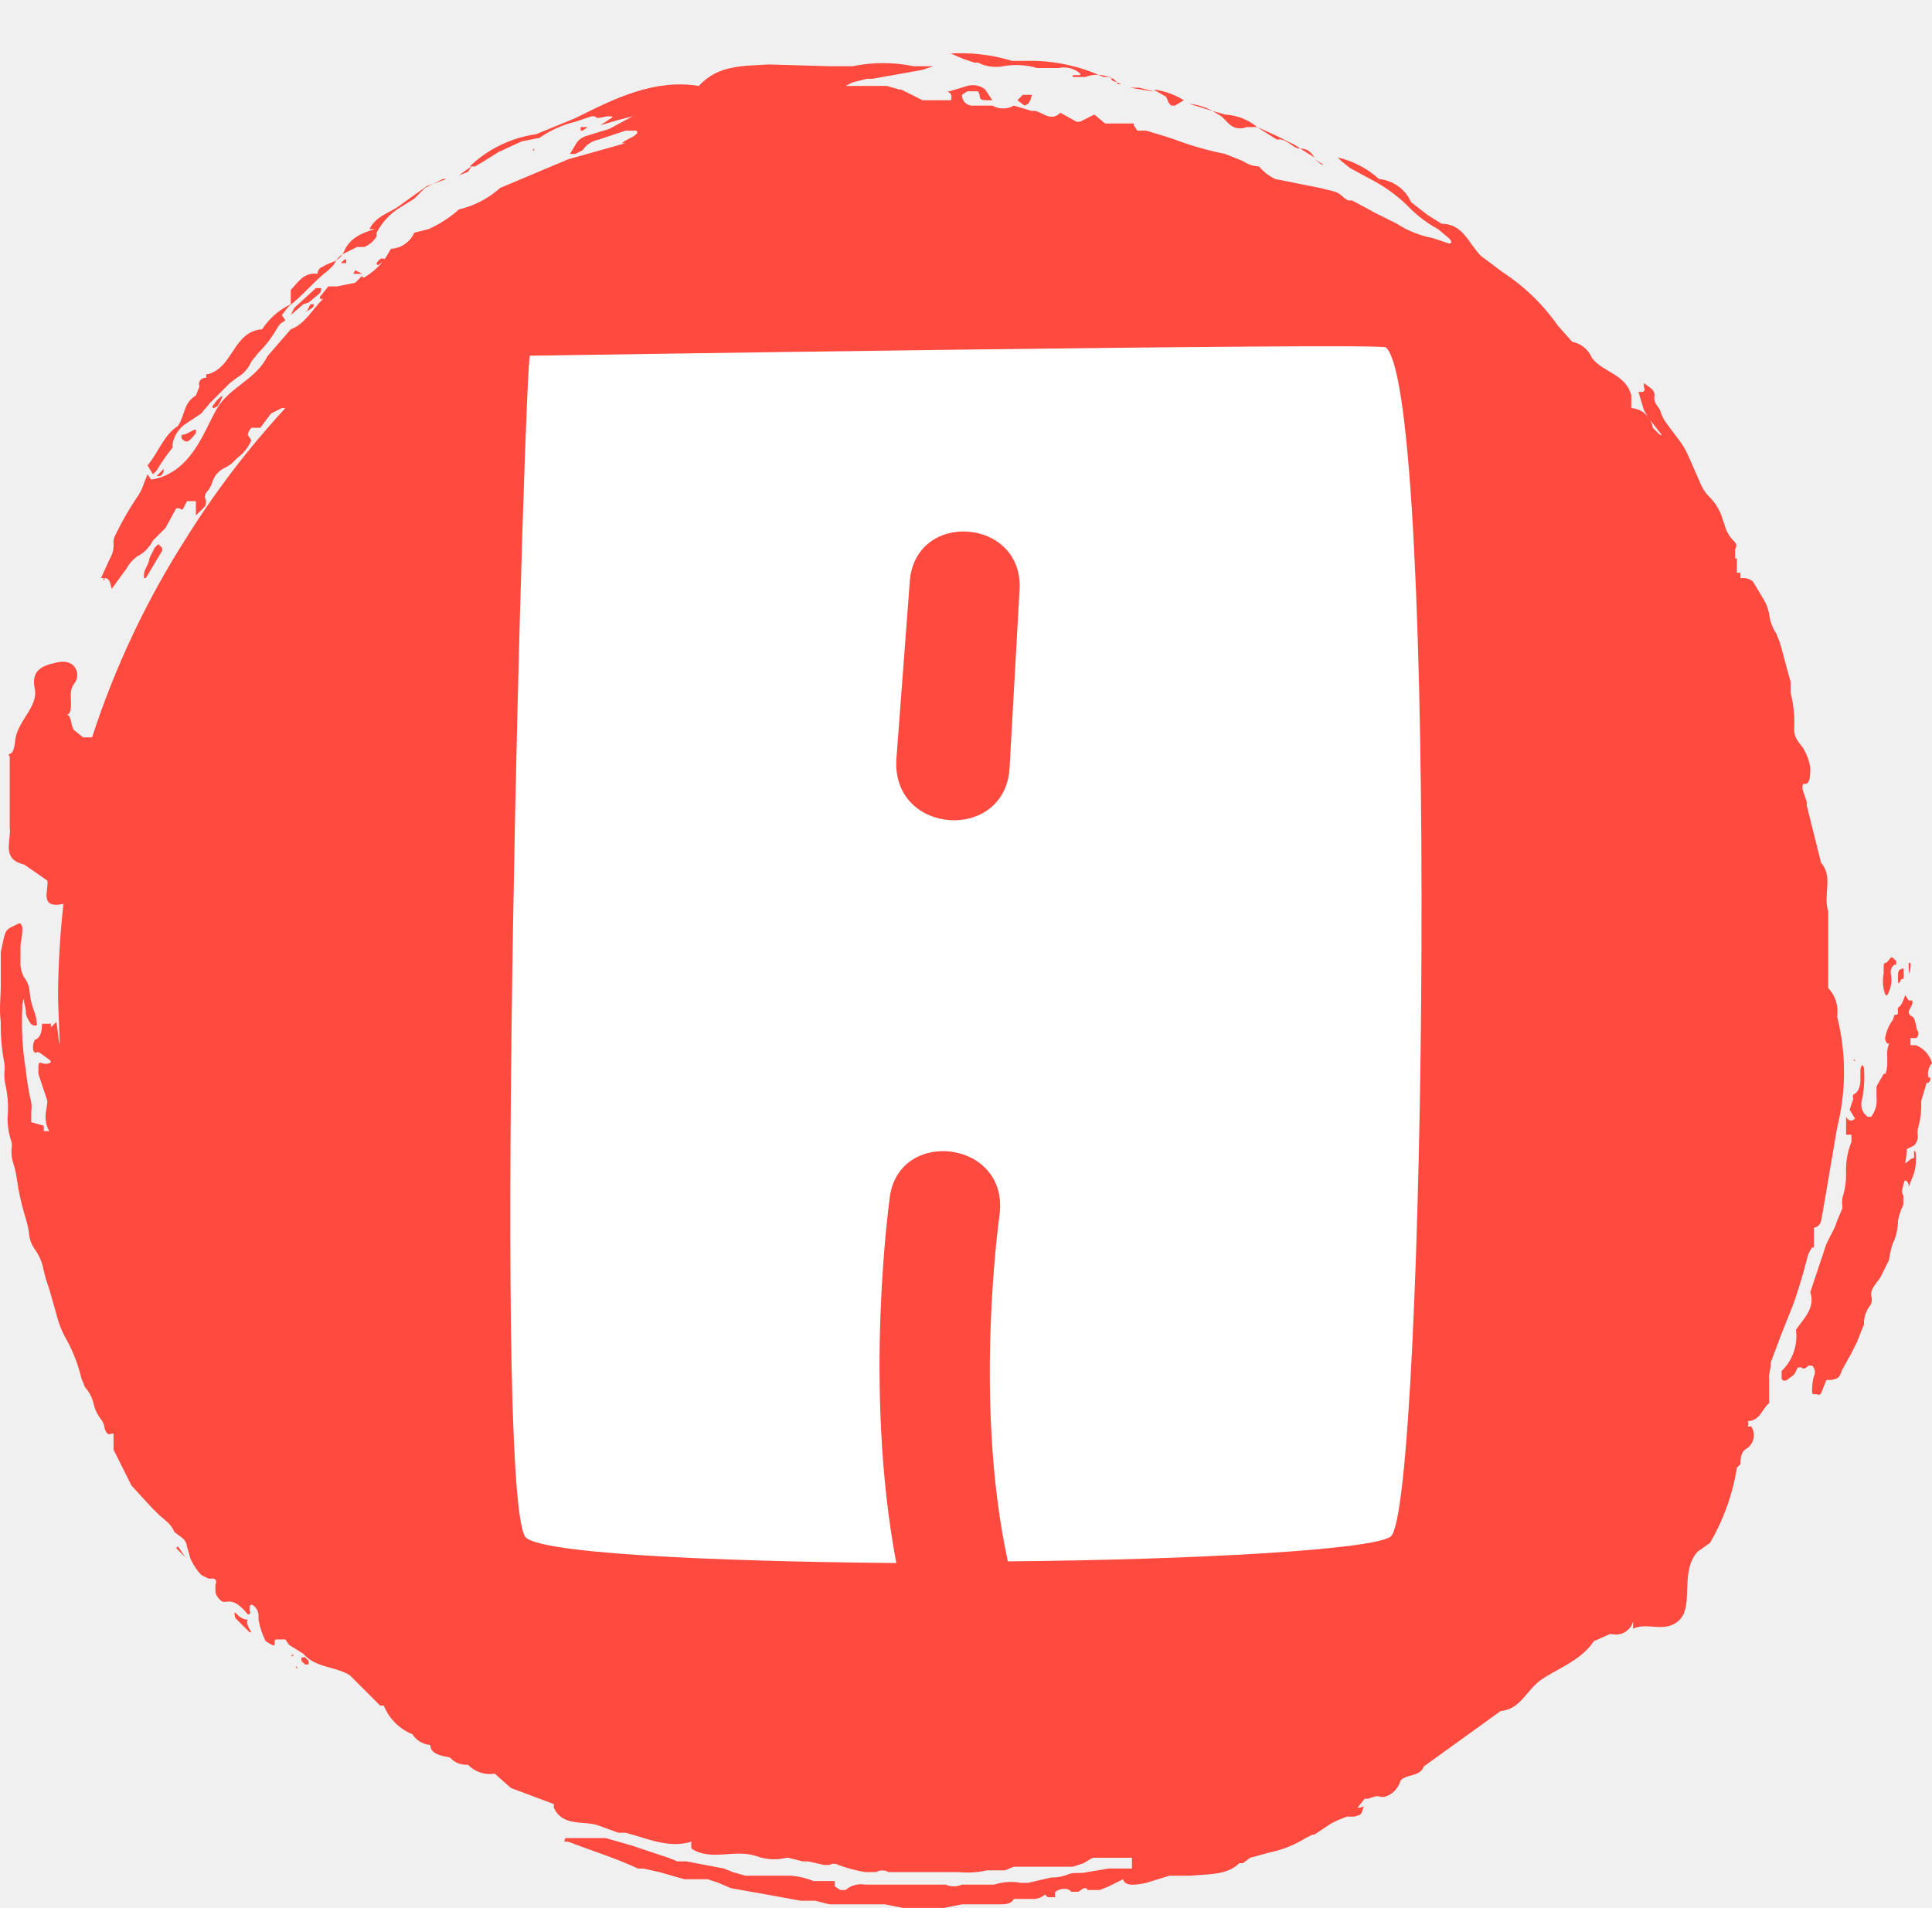
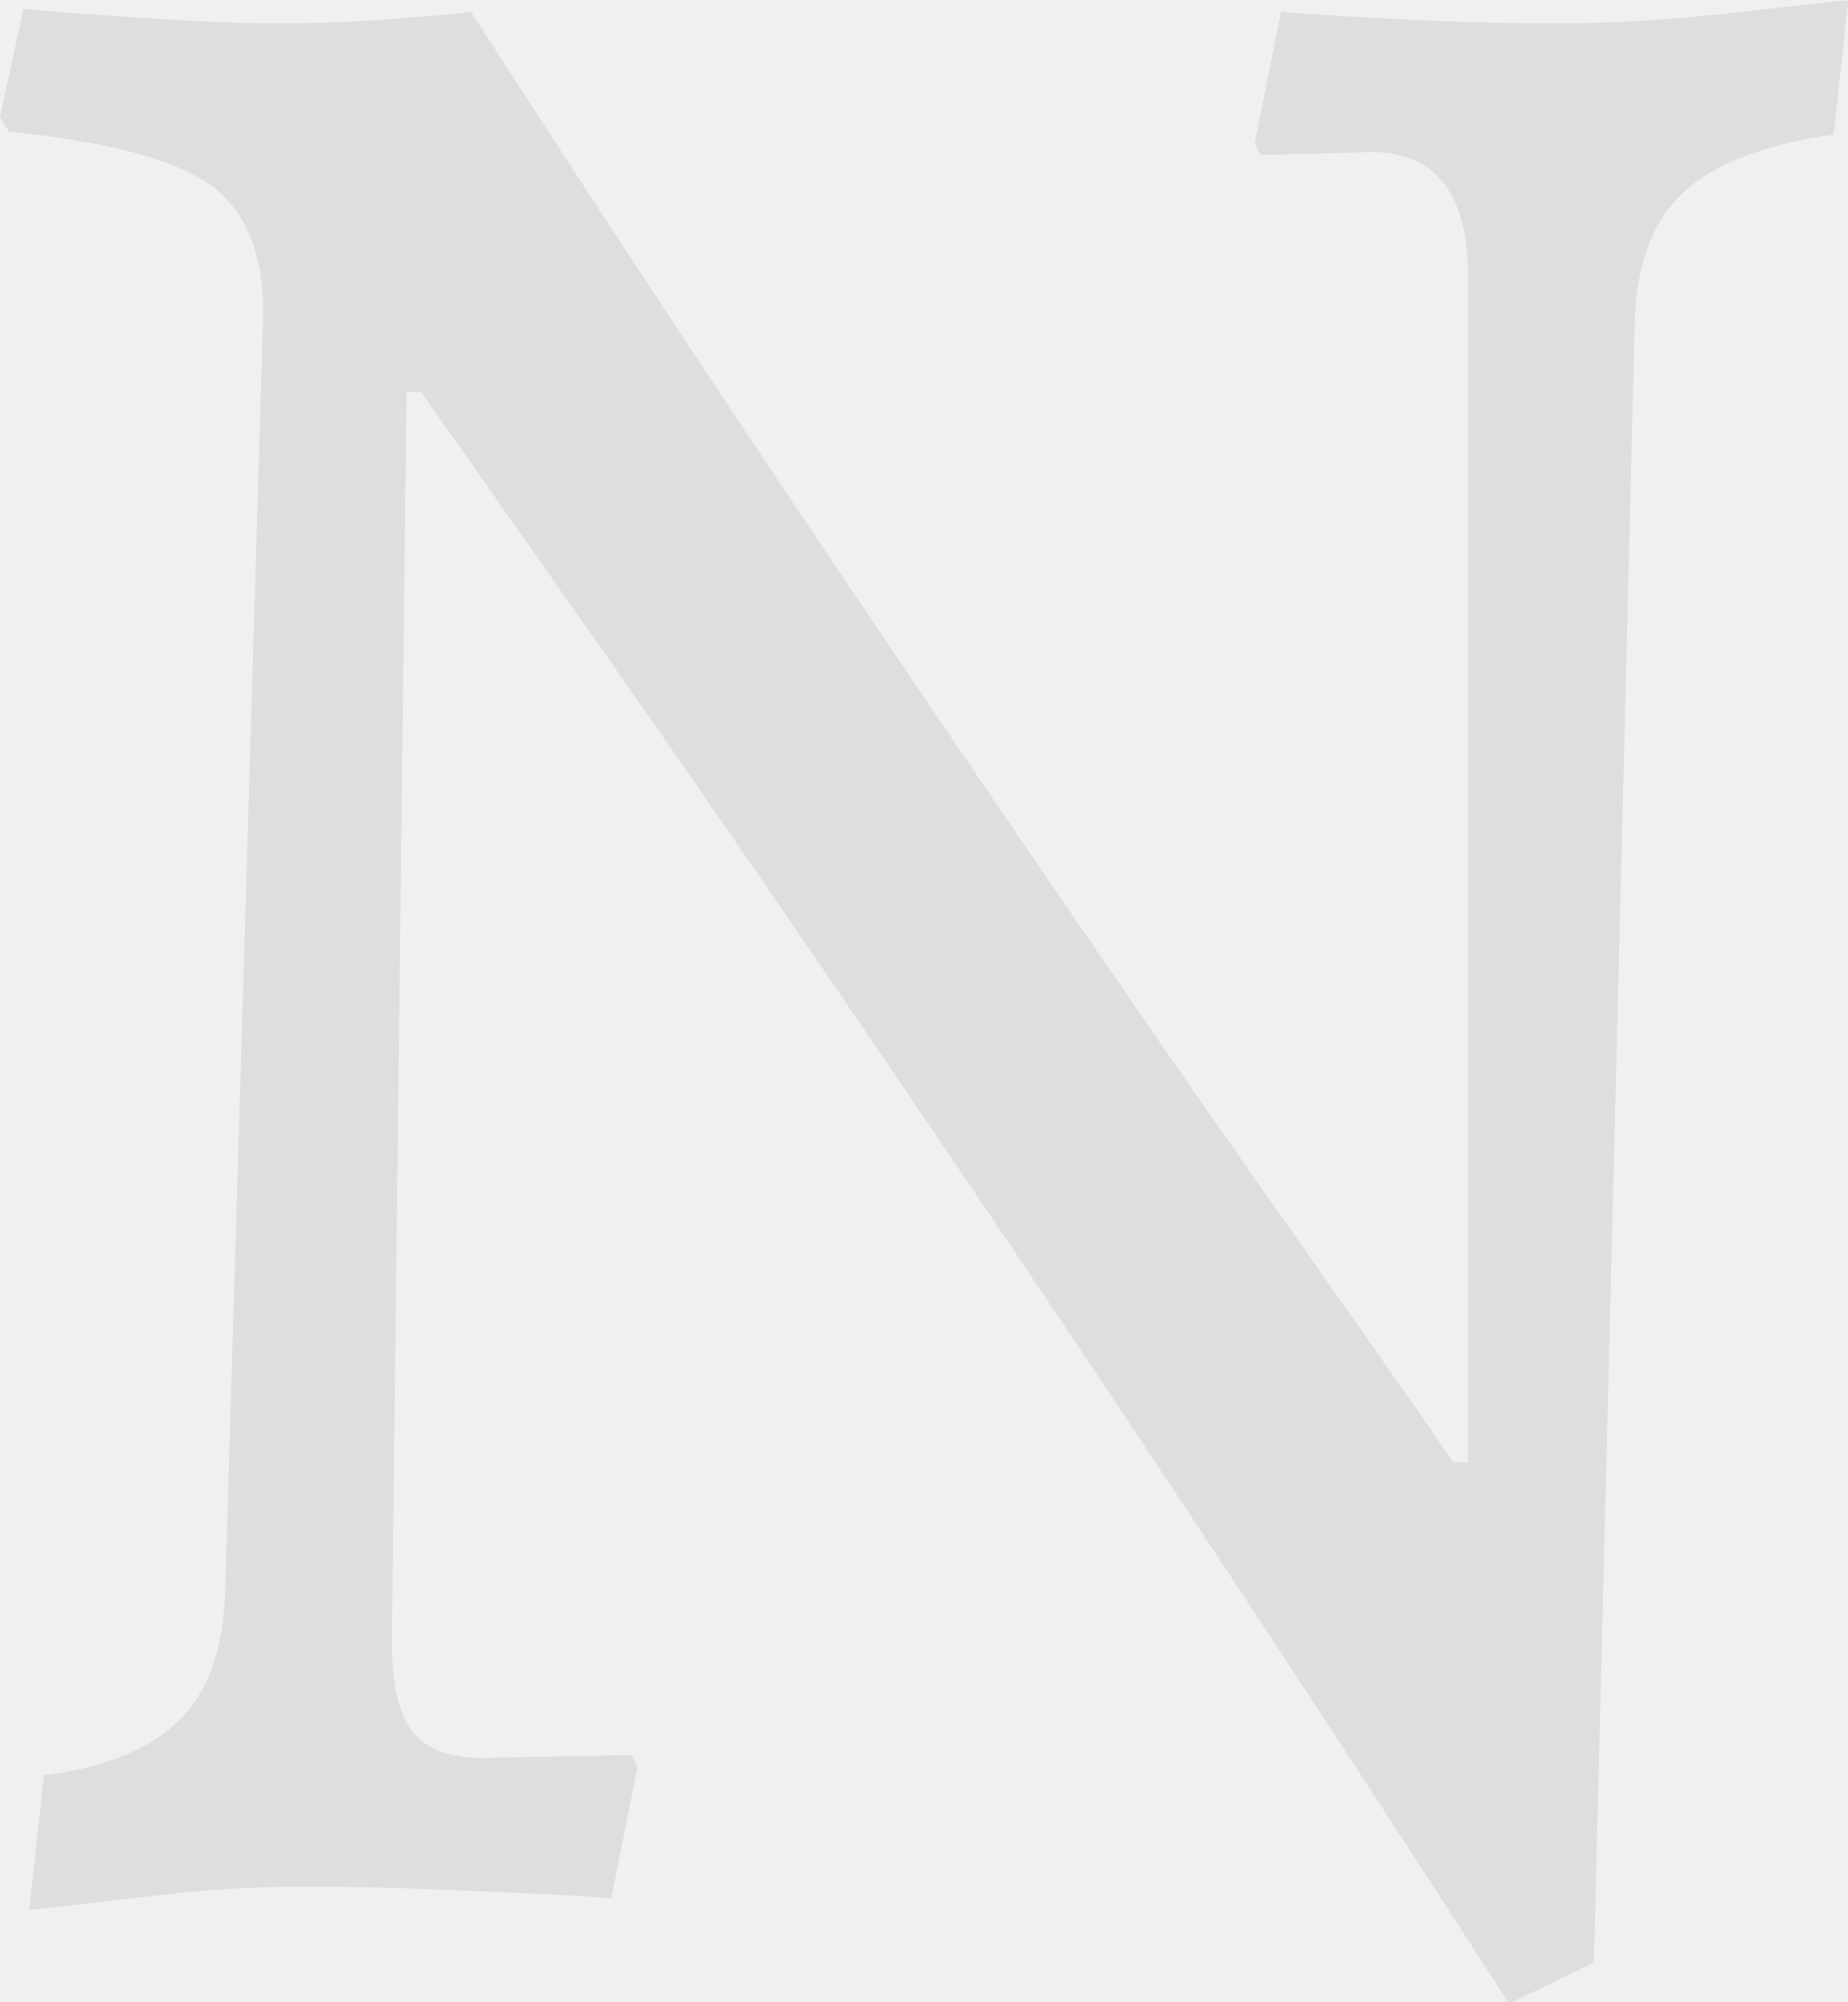
- <svg xmlns="http://www.w3.org/2000/svg" width="308.761" height="304.916" viewBox="0 0 106.008 104.687" class="css-1j8o68f" version="1.1" id="svg23">
-   <defs id="SvgjsDefs2684" />
-   <g id="SvgjsG2685" featurekey="rootContainer" transform="matrix(0.9820593,0,0,0.9820593,-0.05456052,0)" fill="#ff4a3f">
-     <g id="g17">
-       <path d="M19.8 15.3h.5l-.4-.2zm.5.1zm.8-.7c0 .1 0 .1.1.1l.4-.3c-.2-.1-.3-.1-.5.2zm.4-.2zm-4.1 2.3zm-.2.6l.3-.2c.1-.1.1-.2.1-.2h-.2l-.2.4c-.1-.1-.1 0 0 0zm2.2-2.9h-.1l-.2.2h.3zm-2.1 2.4l.6-.5c.1-.1.1-.2.1-.3h-.3l-1.2 1.1-.2.4.7-.6zm-1.1.8z" id="path3" />
-       <path d="M9.7 25v-.2a1.7 1.7 0 0 1 .7-1.1l.9-.6.5-.6.7-.7.4-.4.4-.3a1.9 1.9 0 0 0 .8-.9l.4-.5a5.9 5.9 0 0 0 1-1.3l.2-.3.3-.2-.2-.3.4-.5c.8-.6 1.4-1.4 2.2-2l.3-.3a1.4 1.4 0 0 1 .5-.6l.8-.4h.4a1.4 1.4 0 0 0 .7-.6V13a3.5 3.5 0 0 1 1.3-1.4l.8-.5.2-.2.4-.4 1-.5h.2l-1.1.4-1.4 1c-.6.5-1.4.6-1.8 1.4h.3c-.7.2-1.4.5-1.7 1.2s-.8.6-1.2.9a.4.4 0 0 0-.3.4c-.8-.1-1.1.5-1.5.9v.8a3.9 3.9 0 0 0-1.6 1.4c-1.6.1-1.6 2.1-3 2.5h-.1a.2.2 0 0 0 0 .2c-.3 0-.5.2-.4.5l-.2.5c-.7.4-.6 1.1-1 1.7-.8.5-1.1 1.5-1.7 2.2l.3.5.2-.2a11.6 11.6 0 0 1 .9-1.3zM53.9 3.3l.6.2h.2a2.2 2.2 0 0 0 1.4.2 4.1 4.1 0 0 1 1.9.1h1.2a1.4 1.4 0 0 1 1.2.3.1.1 0 0 1 0 .1H60a.1.1 0 0 0 0 .1h.7a1.8 1.8 0 0 1 1.3 0c.2 0 .1.1.2.2l.5.2h-.2c-.2-.4-.5-.4-.8-.4a9.7 9.7 0 0 0-4.3-.9h-.8A9.8 9.8 0 0 0 53 3h.2zm7.3 3.1zM50.3 4.7zm10.9 1.7h.2-.2zM19 14.7zm32.1-10zm17.6 2.2a.9.9 0 0 0 1 .2h.6a3.1 3.1 0 0 0-1.8-.7l-.7-.2.5.3zm-3.4-1.3c0 .1.1.2.2.3h.2l.5-.3a4.2 4.2 0 0 0-1.7-.6l.7.4zm7.4 2.7l.8.5c-.2-.3-.4-.5-.8-.5z" id="path5" />
-       <path d="M99 76.1l.6-1.6.6-1.5c.2-.5.6-1.8.8-2.6a1.7 1.7 0 0 1 .3-.7h.1v-1.1c.5-.1.4-.6.5-.9l.8-4.7a12.7 12.7 0 0 0 0-6.2 1.9 1.9 0 0 0-.5-1.6v-4.3c-.3-.9.3-1.9-.4-2.7L101 45a.4.4 0 0 0 0-.2l-.2-.6a.5.5 0 0 1 0-.4h.1c.3 0 .3-.5.3-.9a3 3 0 0 0-.4-1.1l-.3-.4a1.1 1.1 0 0 1-.2-.7 6.7 6.7 0 0 0-.2-2v-.6c-.2-.7-.4-1.5-.6-2.2l-.2-.5a2.5 2.5 0 0 1-.4-1.1 2.5 2.5 0 0 0-.3-.8l-.6-1a.8.8 0 0 0-.6-.2h-.1V32h-.2v-.8H97V31a.4.4 0 0 0 0-.1v-.2c.1-.2.1-.3-.1-.5a1.8 1.8 0 0 1-.4-.6l-.2-.6a2.9 2.9 0 0 0-.7-1.2 2.2 2.2 0 0 1-.5-.7l-.7-1.6a4.3 4.3 0 0 0-.6-1l-.6-.8a2.4 2.4 0 0 1-.4-.8l-.2-.3a.6.6 0 0 1-.1-.5.5.5 0 0 0-.2-.4l-.4-.3v.2c.1.2 0 .3-.1.3h-.2l.3 1 .3.5.7.9h-.1l-.2-.2-.2-.2a1.3 1.3 0 0 0-1.2-1.1v-.7c-.3-1.2-1.6-1.3-2.2-2.1a1.5 1.5 0 0 0-1.1-.9l-.8-.9a11.3 11.3 0 0 0-3.1-3l-.8-.6-.4-.3c-.7-.7-1-1.8-2.2-1.8l-.8-.5-.9-.7a2.2 2.2 0 0 0-1.8-1.3 5.1 5.1 0 0 0-2.3-1.2l.2.2.5.4 1.3.7a8.5 8.5 0 0 1 2.1 1.6 6.8 6.8 0 0 0 1.5 1.1l.6.5c.1.1.2.2.1.3H81l-.9-.3a5.6 5.6 0 0 1-2-.8l-1.2-.6-1.3-.7h-.2c-.3-.1-.4-.4-.8-.5l-.8-.2-2.5-.5a2.6 2.6 0 0 1-.9-.7 1.7 1.7 0 0 1-.9-.3l-1-.4a18.1 18.1 0 0 1-2.8-.8l-.6-.2-1-.3h-.5l-.2-.3v-.1h-1.6l-.6-.5-.4.2-.4.2h-.2l-.9-.5c-.6.6-1.1-.2-1.6-.1l-1-.3a1.2 1.2 0 0 1-1.2 0h-1.2a.6.6 0 0 1-.5-.6l.3-.2h.6a.7.7 0 0 1 .1.3c0 .2.2.2.5.2h.2l-.4-.6a1.1 1.1 0 0 0-1-.2l-1 .3H53c.3.2.2.3.2.5h-1.6l-.4-.2-.8-.4h-.1l-.7-.2h-2.3l.4-.2.8-.2h.3l1.7-.3 1.1-.2.6-.2h-1.1a8.4 8.4 0 0 0-3.4 0h-1.3L43 3.6c-1.4.1-2.8 0-3.9 1.2-2.5-.4-4.7.7-6.9 1.8l-2.2.9a6.7 6.7 0 0 0-3.7 1.8h.3l.5-.3.8-.5 1.3-.6 1-.2a6 6 0 0 1 2-.9l.9-.3h.2c.1.2.5 0 .7 0h.2c.1 0 .1.1 0 .1l-.6.4 1-.3.8-.2-1.3.7-1.3.4a1 1 0 0 0-.6.5l-.3.5h.3l.4-.2a1.4 1.4 0 0 1 .9-.6l1.5-.5h.5a.1.1 0 0 1 .1.2c-.2.2-.6.3-.8.5h.2l-3.2.9-3.8 1.6a5.2 5.2 0 0 1-2.3 1.2 6.6 6.6 0 0 1-1.7 1.1l-.8.2a1.5 1.5 0 0 1-1.3.9l-.3.5a3.7 3.7 0 0 1-1.2 1.1h-.1v-.1l-.2.2-.2.2-1 .2h-.5l-.4.5c-.1.1-.1.2 0 .2h.1c-.6.6-1 1.4-1.8 1.7L15 19.9c-.6 1.2-1.8 1.6-2.6 2.6s-1.4 3.9-3.9 4.3l-.2-.3-.2.5a2.7 2.7 0 0 1-.4.8 16.9 16.9 0 0 0-1.2 2.1.8.8 0 0 0-.1.5 1.4 1.4 0 0 1-.2.8l-.5 1.1h.2c.3 0 .3.3.4.6l.8-1.1a2.2 2.2 0 0 1 .6-.7 2 2 0 0 0 .9-.9l.3-.3.4-.4.6-1.1h.2c.1.1.1.1.2 0l.2-.4h.5v.8l.5-.5a.5.5 0 0 0 0-.5.4.4 0 0 1 .1-.3 1.5 1.5 0 0 0 .3-.5 1.3 1.3 0 0 1 .8-.9l.3-.2.3-.3a2.4 2.4 0 0 0 .8-1l-.2-.3c0-.1.1-.3.2-.4h.5l.6-.8.6-.3h.2a48.8 48.8 0 0 0-5.5 7.2h-.1.1a48.4 48.4 0 0 0-5.3 11.2h-.5l-.5-.4c-.2-.2-.1-.7-.4-.9h.1c.3-.5-.1-1.2.3-1.7s.1-1.4-.9-1.2-1.5.5-1.3 1.5-1 1.8-1.1 2.9-.5.5-.3.9v3.9c.1.8-.5 1.8.8 2.1l1.3.9c.1.5-.5 1.6.9 1.3a49.2 49.2 0 0 0-.3 5c0 1.1.1 2.2.1 3.3v-.4c-.1-.4-.1-.8-.2-1.3l-.3.3v-.2h-.5c0 .5-.1.8-.4.9a.9.9 0 0 0-.1.5c0 .1.1.3.2.2s.4.2.7.4-.2.3-.4.2-.2.1-.2.3v.3l.5 1.5c0 .3-.1.6-.1.9a1.7 1.7 0 0 0 .2.8h-.3v-.3l-.7-.2v-.6a1.5 1.5 0 0 0 0-.5 14.6 14.6 0 0 1-.3-1.8 16.6 16.6 0 0 1-.2-3.5.9.9 0 0 1 .1-.5v.2a2.9 2.9 0 0 1 .1.5.8.8 0 0 0 .1.4c.1.2.2.4.4.4s.1-.1.1-.2a2.1 2.1 0 0 0-.1-.5 4.2 4.2 0 0 1-.3-1.3 1.5 1.5 0 0 0-.3-.7 1.6 1.6 0 0 1-.2-.9v-.8c0-.3.1-.6.1-.9a.5.5 0 0 0-.1-.4h-.1c-.8.4-.7.2-1 1.6V55c0 .7-.1 1.4 0 2.1a10.8 10.8 0 0 0 .2 2.3 1.8 1.8 0 0 1 0 .5 3.1 3.1 0 0 0 .1.9 5.9 5.9 0 0 1 .1 1.3 3.9 3.9 0 0 0 .2 1.7 1.2 1.2 0 0 1 0 .4 2.1 2.1 0 0 0 .1.8 4.9 4.9 0 0 1 .2.9 14 14 0 0 0 .5 2.2 5 5 0 0 1 .2 1 1.7 1.7 0 0 0 .3.7 2.9 2.9 0 0 1 .5 1.2 8.5 8.5 0 0 0 .3 1l.4 1.4a5.4 5.4 0 0 0 .6 1.5 8.5 8.5 0 0 1 .8 2.1l.2.5a2.1 2.1 0 0 1 .5 1 2.1 2.1 0 0 0 .4.8 1 1 0 0 1 .2.5c.1.3.2.4.4.3h.1v.9l.5 1 .5 1 1.1 1.2.4.4c.3.3.7.5.9 1l.4.3a.7.7 0 0 1 .3.5l.2.7a3.3 3.3 0 0 0 .6.9l.4.2h.3a.2.2 0 0 1 .1.3 2.5 2.5 0 0 0 0 .5.9.9 0 0 0 .4.5h.2c.4-.1.8.2 1.2.7h.1c0-.1.1-.1 0-.2v-.2c0-.1.1-.2.2-.1a.7.7 0 0 1 .3.6v.2a4.3 4.3 0 0 0 .4 1.2c.5.3.5.3.5.1s0-.2.2-.2h.4l.2.3.8.5c.7.8 1.8.7 2.6 1.2l1.7 1.7h.2a2.9 2.9 0 0 0 1.6 1.6 1.3 1.3 0 0 0 1 .6c0 .5.6.6 1.1.7a1.2 1.2 0 0 0 .8.4h.2a1.7 1.7 0 0 0 1.5.5l.9.8 2.4.9v.2c.5 1.1 1.7.7 2.5 1l1.1.4h.4c1.2.3 2.4.9 3.7.5a.7.7 0 0 0 0 .4c1.1.7 2.4 0 3.6.4a2.9 2.9 0 0 0 1.7.1h.1l.8.2h.3l.9.2h.3a.5.5 0 0 1 .5 0 7.9 7.9 0 0 0 1.5.4h.6a.7.7 0 0 1 .7 0h3.9a5 5 0 0 0 1.6-.1h1l.5-.2H60l.6-.2.5-.3h2.2v.6H62l-1.2.2c-.4.1-.7 0-1 .1a2.4 2.4 0 0 1-1 .2l-1.3.3h-.4a3.1 3.1 0 0 0-1.5.1h-1.8a1.1 1.1 0 0 1-.9 0h-4.5a1.3 1.3 0 0 0-1.1.3H47l-.3-.2v-.3h-1.2a4.1 4.1 0 0 0-1.3-.3h-2.5l-.7-.2-.5-.2-2.1-.4h-.5l-.5-.2-2.1-.7-1.4-.4h-2.2c-.1 0-.1.1-.1.2h.2c1.3.5 2.6.9 3.9 1.5h.3l.9.2 1.4.4h1.3l.6.2.7.3 1.7.3 1.1.2 1.1.2h.8l.8.2h3.1l1 .2h2.3l1-.2H56c.4 0 .6-.1.7-.3h1a1 1 0 0 0 .8-.3c-.1.1 0 .1.1.2h.4v-.2c0-.1 0-.1.2-.2s.6-.1.7.1h.4l.3-.2c.2 0 .2 0 .2.1h.7l.5-.2.8-.4c.1.3.4.4 1.3.2l1.3-.4h1.2c.9-.1 2 0 2.7-.7h.2l.4-.3 1.1-.3a6.1 6.1 0 0 0 2-.8l.4-.2h.1l.9-.6.4-.2.5-.2h.4c.4-.1.4-.1.5-.4s0-.1-.2-.1h-.1l.4-.5h.2c.3-.1.5-.2.7-.1h.2a1.3 1.3 0 0 0 .9-.9c.3-.4 1.1-.2 1.3-.8l4.3-3.1c1.1-.1 1.4-1.1 2.2-1.7s2.3-1.1 3-2.2l.9-.4h.1a1 1 0 0 0 1.2-.7v.4c.8-.4 1.8.3 2.6-.5s0-2.7 1-3.8l.7-.5a12.1 12.1 0 0 0 1.5-4.2l.2-.2c0-.3 0-.7.4-.9a.9.9 0 0 0 .2-1.2h-.2a.3.3 0 0 0 0-.3c.7 0 .8-.7 1.2-1V77a.5.5 0 0 1 0-.2 3.8 3.8 0 0 0 .1-.7zM5.9 32.2z" id="path7" />
-       <path d="M26.4 9.3l-.3.2-.4.3.5-.2zm6.1-2h.1l.3-.2h-.4zm-2.6 1l-.1.1h.1v-.1zm-1.5 1.4zm1.3-.2zm-6.3 3.1zM9.2 26.2l-.4.4H9a.4.4 0 0 0 .2-.4zm3-3.5a2.1 2.1 0 0 0 .3-.6 1.5 1.5 0 0 0-.5.5c-.1.1-.1.2 0 .2zM11 24.2V24c-.2 0-.5.3-.8.3v.2c.3.3.4.2.8-.3zm3 66.2zM73.9 9.2h.1l-.5-.3zm-2.5-1.4c.5-.1.8.4 1.2.5h.1l-.3-.2-1-.5-1.1-.5.3.2zM52.8 3.1zm11.7 2h-.1l-1.2-.2h.5zm2 .7l1.3.4a3.3 3.3 0 0 0-1.3-.4zm-9 0a1 1 0 0 0 .2-.5h-.5l-.3.3.4.3zm9 1.6zM49.9 4.2zm2.9.7zM48.5 4zm13.8 2.1a.5.5 0 0 0 0 .1zm44.8 52.3h-.3V58h.3c.1 0 .2-.3.1-.4s-.1-.7-.3-.8a.3.3 0 0 1-.2-.3l.2-.4a.4.4 0 0 0 0-.2h-.2l-.2-.3c-.1.3-.2.6-.4.7a.5.5 0 0 0 0 .2c0 .1 0 .2-.1.2h-.1a1.1 1.1 0 0 1-.1.3 2.3 2.3 0 0 0-.4.9.4.4 0 0 0 .1.4h.1a1.7 1.7 0 0 0-.1.8v.4a1.8 1.8 0 0 1-.1.5h-.1l-.4.7v.6a1.5 1.5 0 0 1-.3 1.1h-.2l-.2-.2a.9.9 0 0 1-.1-.8 6.5 6.5 0 0 0 .1-1.7c0-.1-.1-.2-.1-.2a.5.5 0 0 0-.1.3v.6c0 .2-.1.6-.3.7s-.1.2-.1.3l-.2.6.3.5c-.2.2-.4.1-.5-.1v1h.3v.4a4.2 4.2 0 0 0-.3 1.4 3.3 3.3 0 0 0 0 .4 4 4 0 0 1-.2 1.3 2 2 0 0 0 0 .6l-.3.7a3.2 3.2 0 0 1-.3.7l-.3.6-.9 2.7c.3.9-.4 1.5-.8 2.1a2.7 2.7 0 0 1-.8 2.3v.4c0 .1.1.2.3.1l.4-.3.2-.4h.2c.1.1.2.1.4-.1h.2a.5.5 0 0 1 .1.6 2.9 2.9 0 0 0-.1.8c0 .1 0 .2.1.2h.2c.1.1.2 0 .3-.3l.2-.5h.3c.4-.1.4-.1.6-.6l.5-.9.3-.6.4-1a1.6 1.6 0 0 1 .3-1 .6.6 0 0 0 .1-.6c0-.2 0-.3.2-.6l.3-.4.5-1a4.7 4.7 0 0 1 .2-.9 3 3 0 0 0 .3-1.3 3.8 3.8 0 0 1 .3-.9v-.5c-.1-.2-.1-.2 0-.6s.1-.2.2-.2a.4.4 0 0 1 .1.3l.2-.5a2.3 2.3 0 0 0 .2-.9v-.3c0-.1 0-.3-.1-.3v.4c-.2 0-.3.2-.5.3a6.4 6.4 0 0 0 .1-.8l.4-.2a.7.7 0 0 0 .2-.6 1.4 1.4 0 0 1 0-.3 4.8 4.8 0 0 0 .2-1.4v-.2l.3-1h.1a.3.3 0 0 0 .1-.3h-.1a.9.9 0 0 1 .2-.8 1.5 1.5 0 0 0-.9-1zm-1.2 7.8zm-.2-9.9zm0 0zM9.1 30.8a.3.3 0 0 0 0-.2l-.2-.2-.2.2-.3.6c0 .3-.3.6-.3.9v.2h.1zm96.3 24.8h.1a1.7 1.7 0 0 0 .2-1.2.5.5 0 0 1 .2-.5h.1v-.2l-.2-.2h-.1c-.1.1-.2.3-.3.3s-.1.1-.1.3v.3a2.2 2.2 0 0 0 .1 1.2zM13.2 90.1c-.1 0 0 .2 0 .3l.8.8h.1c-.2-.3-.3-.6-.2-.7a.9.9 0 0 1-.5-.2zm.8.3zm92.3-35.7h.1a2 2 0 0 0 0-.6c-.3.1-.3.1-.3.6s.1.1.2 0z" id="path9" />
-       <path d="M106.7 62a.6.6 0 0 0 .1-.5c0-.1-.1-.2-.1-.1h-.2v.2c0 .4.1.5.2.4zm.1-8.2h-.1v.6a1 1 0 0 0 .1-.6zM17.1 92.6h-.2v.2l.2.2h.2v-.2zm86.6-33.3c0-.1 0-.1-.1-.1zM9.9 86.5l.5.5-.4-.6z" id="path11" />
-       <circle cx="10.5" cy="87.1" transform="rotate(-24.8 10.4 87.159)" id="circle13" />
-       <path d="M9.7 30.1h-.1v.2-.2h.1zm83.2-6.6l-.2-.3h-.1zm-14.7 77.1zM5.9 32.2zm-.1.2a.3.3 0 0 0 .1-.2v.2zm1.9-4.9zM61.5 2.4zm42.8 58.2v.1-.1zM16.4 92.5h-.1c.1.1.2 0 .1-.1zm.2.7h.1l-.1-.1v.1zm73.9-71.3zm15.2 34.4zM14.6 91.7zm92.1-37zm-.8 11.4zM34.6 0z" id="path15" />
-     </g>
-   </g>
-   <g id="SvgjsG2686" featurekey="nameFeature-0" transform="matrix(2.284354,0,0,2.284354,27.98006,-5.60952)" fill="#ffffff">
-     <path d="M9.6 16.48 l-0.32 4.24 c-0.08 1.8 2.6 1.96 2.72 0.2 l0.24 -4.28 c0.12 -1.76 -2.56 -1.96 -2.64 -0.16 z M0.48 11 l0 0 c0.04 0 20.48 -0.32 20.56 -0.2 c1.28 1.12 0.96 27.8 0.12 28.56 c-0.4 0.32 -4.64 0.56 -9.2 0.6 c-0.84 -3.84 -0.2 -8.32 -0.2 -8.32 c0.24 -1.8 -2.44 -2.12 -2.64 -0.4 c0 0.04 -0.64 4.52 0.16 8.76 c-4.56 -0.04 -8.68 -0.24 -8.92 -0.64 c-0.8 -1.44 0 -28.28 0.12 -28.36 z" id="path20" />
+ <svg xmlns="http://www.w3.org/2000/svg" version="1.1" width="1500" height="1625" viewBox="0 0 1500 1625">
+   <g transform="matrix(1,0,0,1,0.2420284,0.6578947)">
+     <svg viewBox="0 0 228 247" data-background-color="#ffffff" preserveAspectRatio="xMidYMid meet" height="1625" width="1500">
+       <g id="tight-bounds" transform="matrix(1,0,0,1,-0.03678832,-0.1)">
+         <svg viewBox="0 0 228.074 247.2" height="247.2" width="228.074">
+           <g>
+             <svg viewBox="0 0 228.074 247.2" height="247.2" width="228.074">
+               <g>
+                 <svg viewBox="0 0 228.074 247.2" height="247.2" width="228.074">
+                   <g id="textblocktransform">
+                     <svg viewBox="0 0 228.074 247.2" height="247.2" width="228.074" id="textblock">
+                       <g>
+                         <svg viewBox="0 0 228.074 247.2" height="247.2" width="228.074">
+                           <g transform="matrix(1,0,0,1,0,0)">
+                             <svg width="228.074" viewBox="2.7 -32.25 31.6 34.25" height="247.2" data-palette-color="#dedede">
+                               <g class="wordmark-text-0" data-fill-palette-color="primary" id="text-0">
+                                 <path d="M28.5 2Q24.15-4.75 20.03-10.88 15.9-17 13.25-20.78 10.6-24.55 9.9-25.55L9.9-25.55 9.65-25.55 9.4-4.2Q9.4-3.1 9.75-2.65 10.1-2.2 10.95-2.2L10.95-2.2 13.5-2.25 13.6-2.05 13.15 0.2Q12.6 0.15 10.9 0.08 9.2 0 7.85 0L7.85 0Q6.6 0 5.13 0.18 3.65 0.35 3.2 0.4L3.2 0.4 3.45-1.9Q5-2.1 5.75-2.83 6.5-3.55 6.55-5.05L6.55-5.05 7.2-26.9Q7.2-28.45 6.28-29.1 5.35-29.75 2.85-30L2.85-30 2.7-30.25 3.1-32.1Q3.55-32.05 5.05-31.95 6.55-31.85 7.4-31.85L7.4-31.85Q8.45-31.85 9.45-31.93 10.45-32 10.75-32.05L10.75-32.05Q14.45-26.3 18.18-20.8 21.9-15.3 24.4-11.75 26.9-8.2 27.55-7.25L27.55-7.25 27.8-7.25 27.8-27.5Q27.8-29.65 26.15-29.65L26.15-29.65 24.25-29.6 24.15-29.8 24.6-32.05Q25.1-32 26.5-31.93 27.9-31.85 29.35-31.85L29.35-31.85Q30.65-31.85 32.23-32.02 33.8-32.2 34.3-32.25L34.3-32.25 34.05-29.95Q32.3-29.7 31.5-28.98 30.7-28.25 30.65-26.8L30.65-26.8 29.95 1.3 28.5 2Z" fill="#dedede" data-fill-palette-color="primary" />
+                               </g>
+                             </svg>
+                           </g>
+                         </svg>
+                       </g>
+                     </svg>
+                   </g>
+                 </svg>
+               </g>
+             </svg>
+           </g>
+           <defs />
+         </svg>
+         <rect width="228.074" height="247.2" fill="none" stroke="none" visibility="hidden" />
+       </g>
+     </svg>
  </g>
</svg>
